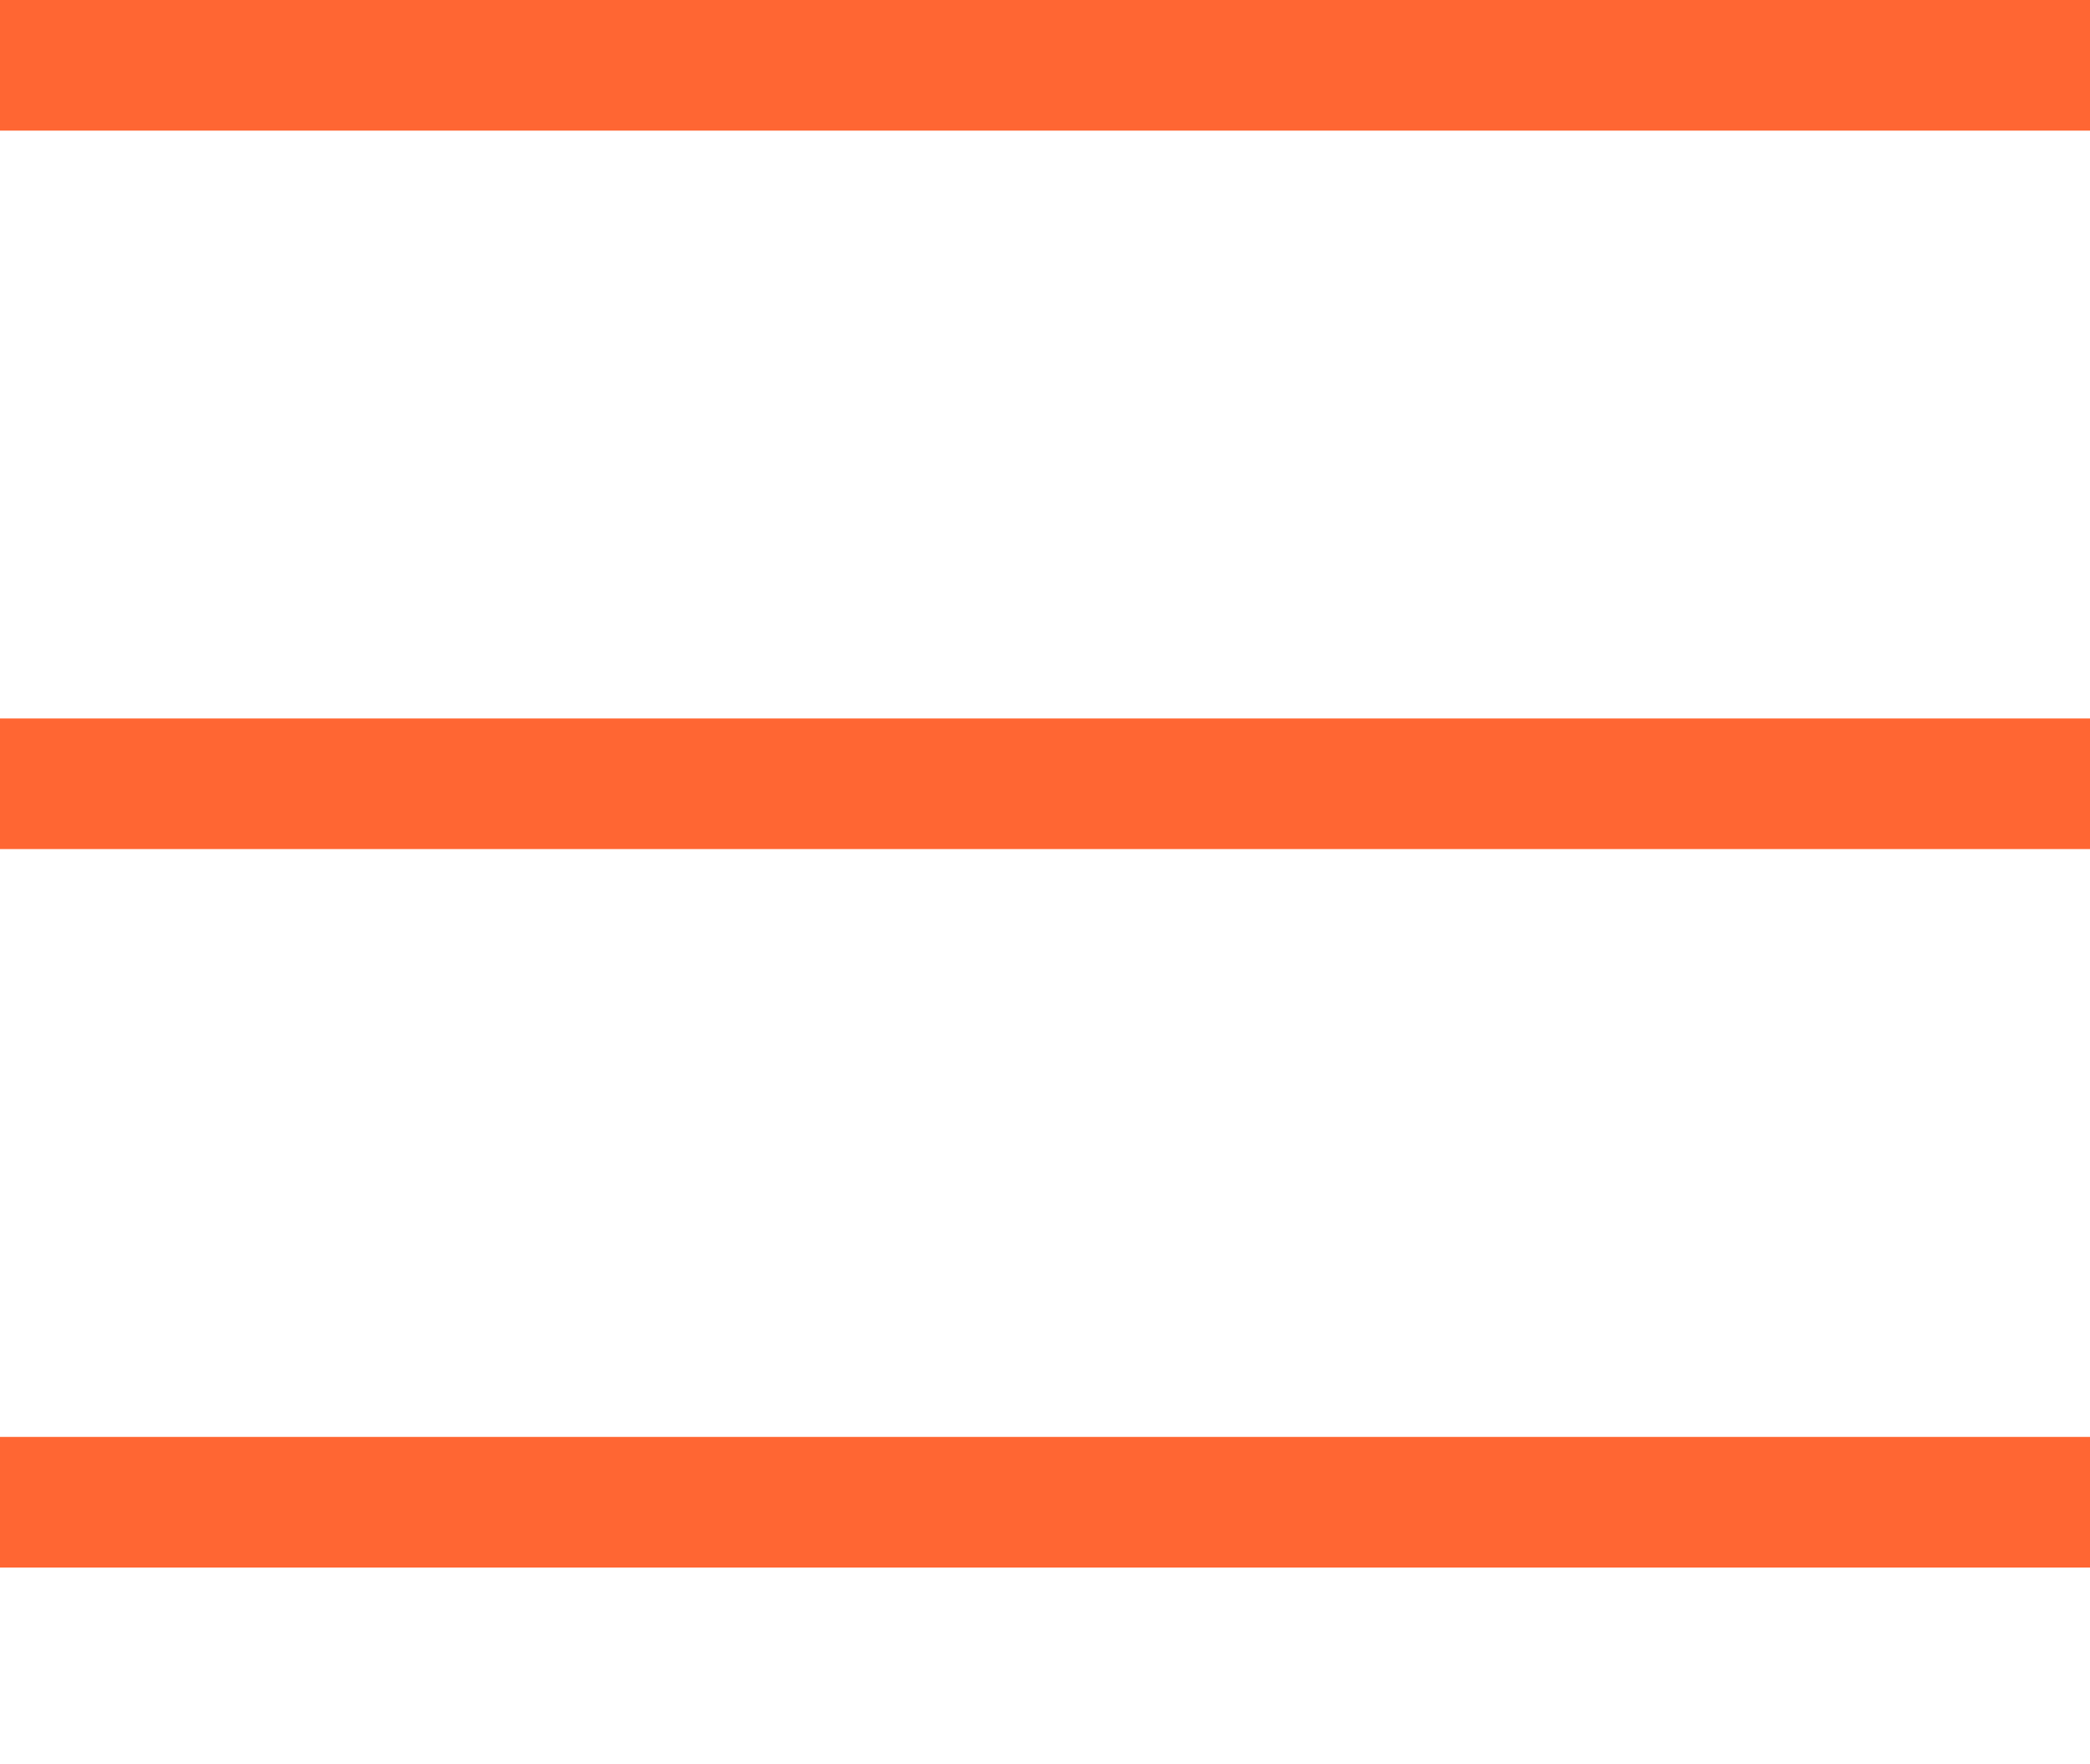
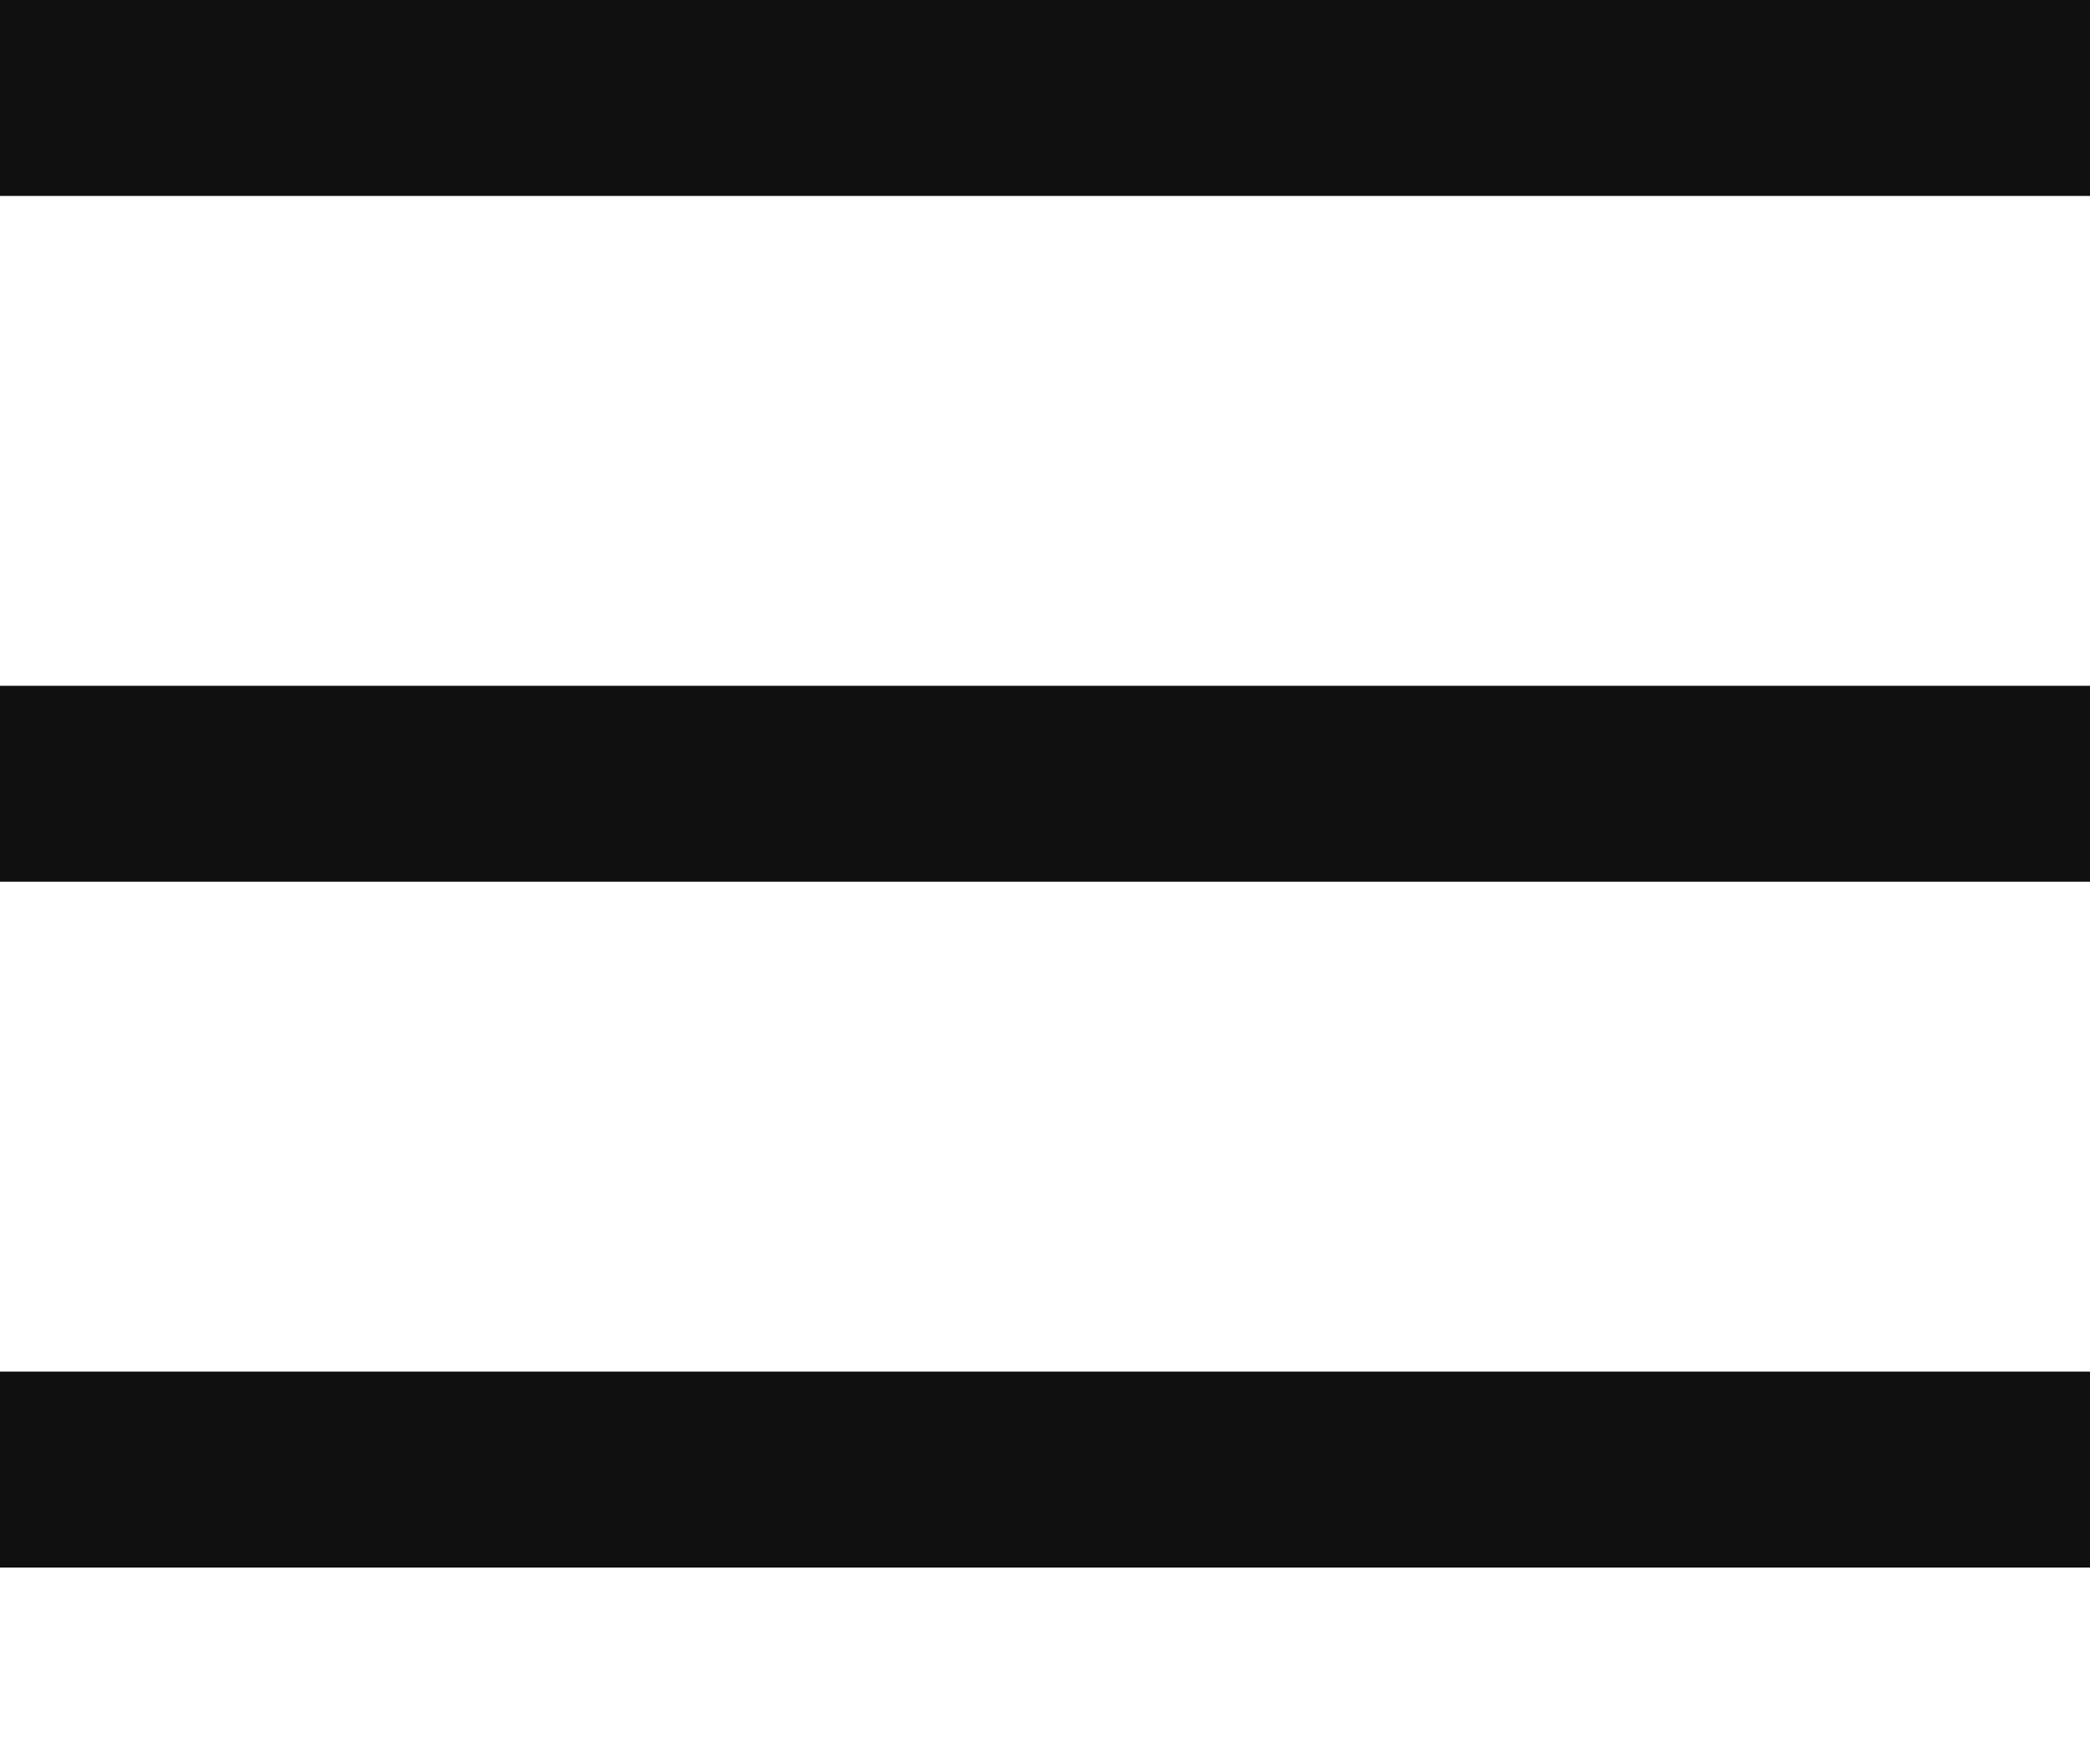
- <svg xmlns="http://www.w3.org/2000/svg" width="32" height="27" viewBox="0 0 32 27" fill="none">
-   <rect width="32" height="2" fill="#FF6633" />
-   <rect y="11" width="32" height="2" fill="#FF6633" />
-   <rect y="22" width="32" height="2" fill="#FF6633" />
+ <svg xmlns="http://www.w3.org/2000/svg" id="Livello_1" version="1.1" viewBox="0 0 32 27">
+   <defs>
+     <style>
+       .st0 {
+         fill: #101010;
+       }
+     </style>
+   </defs>
+   <rect class="st0" width="32" height="3" />
+   <rect class="st0" y="10.5" width="32" height="3" />
+   <rect class="st0" y="21" width="32" height="3" />
</svg>
